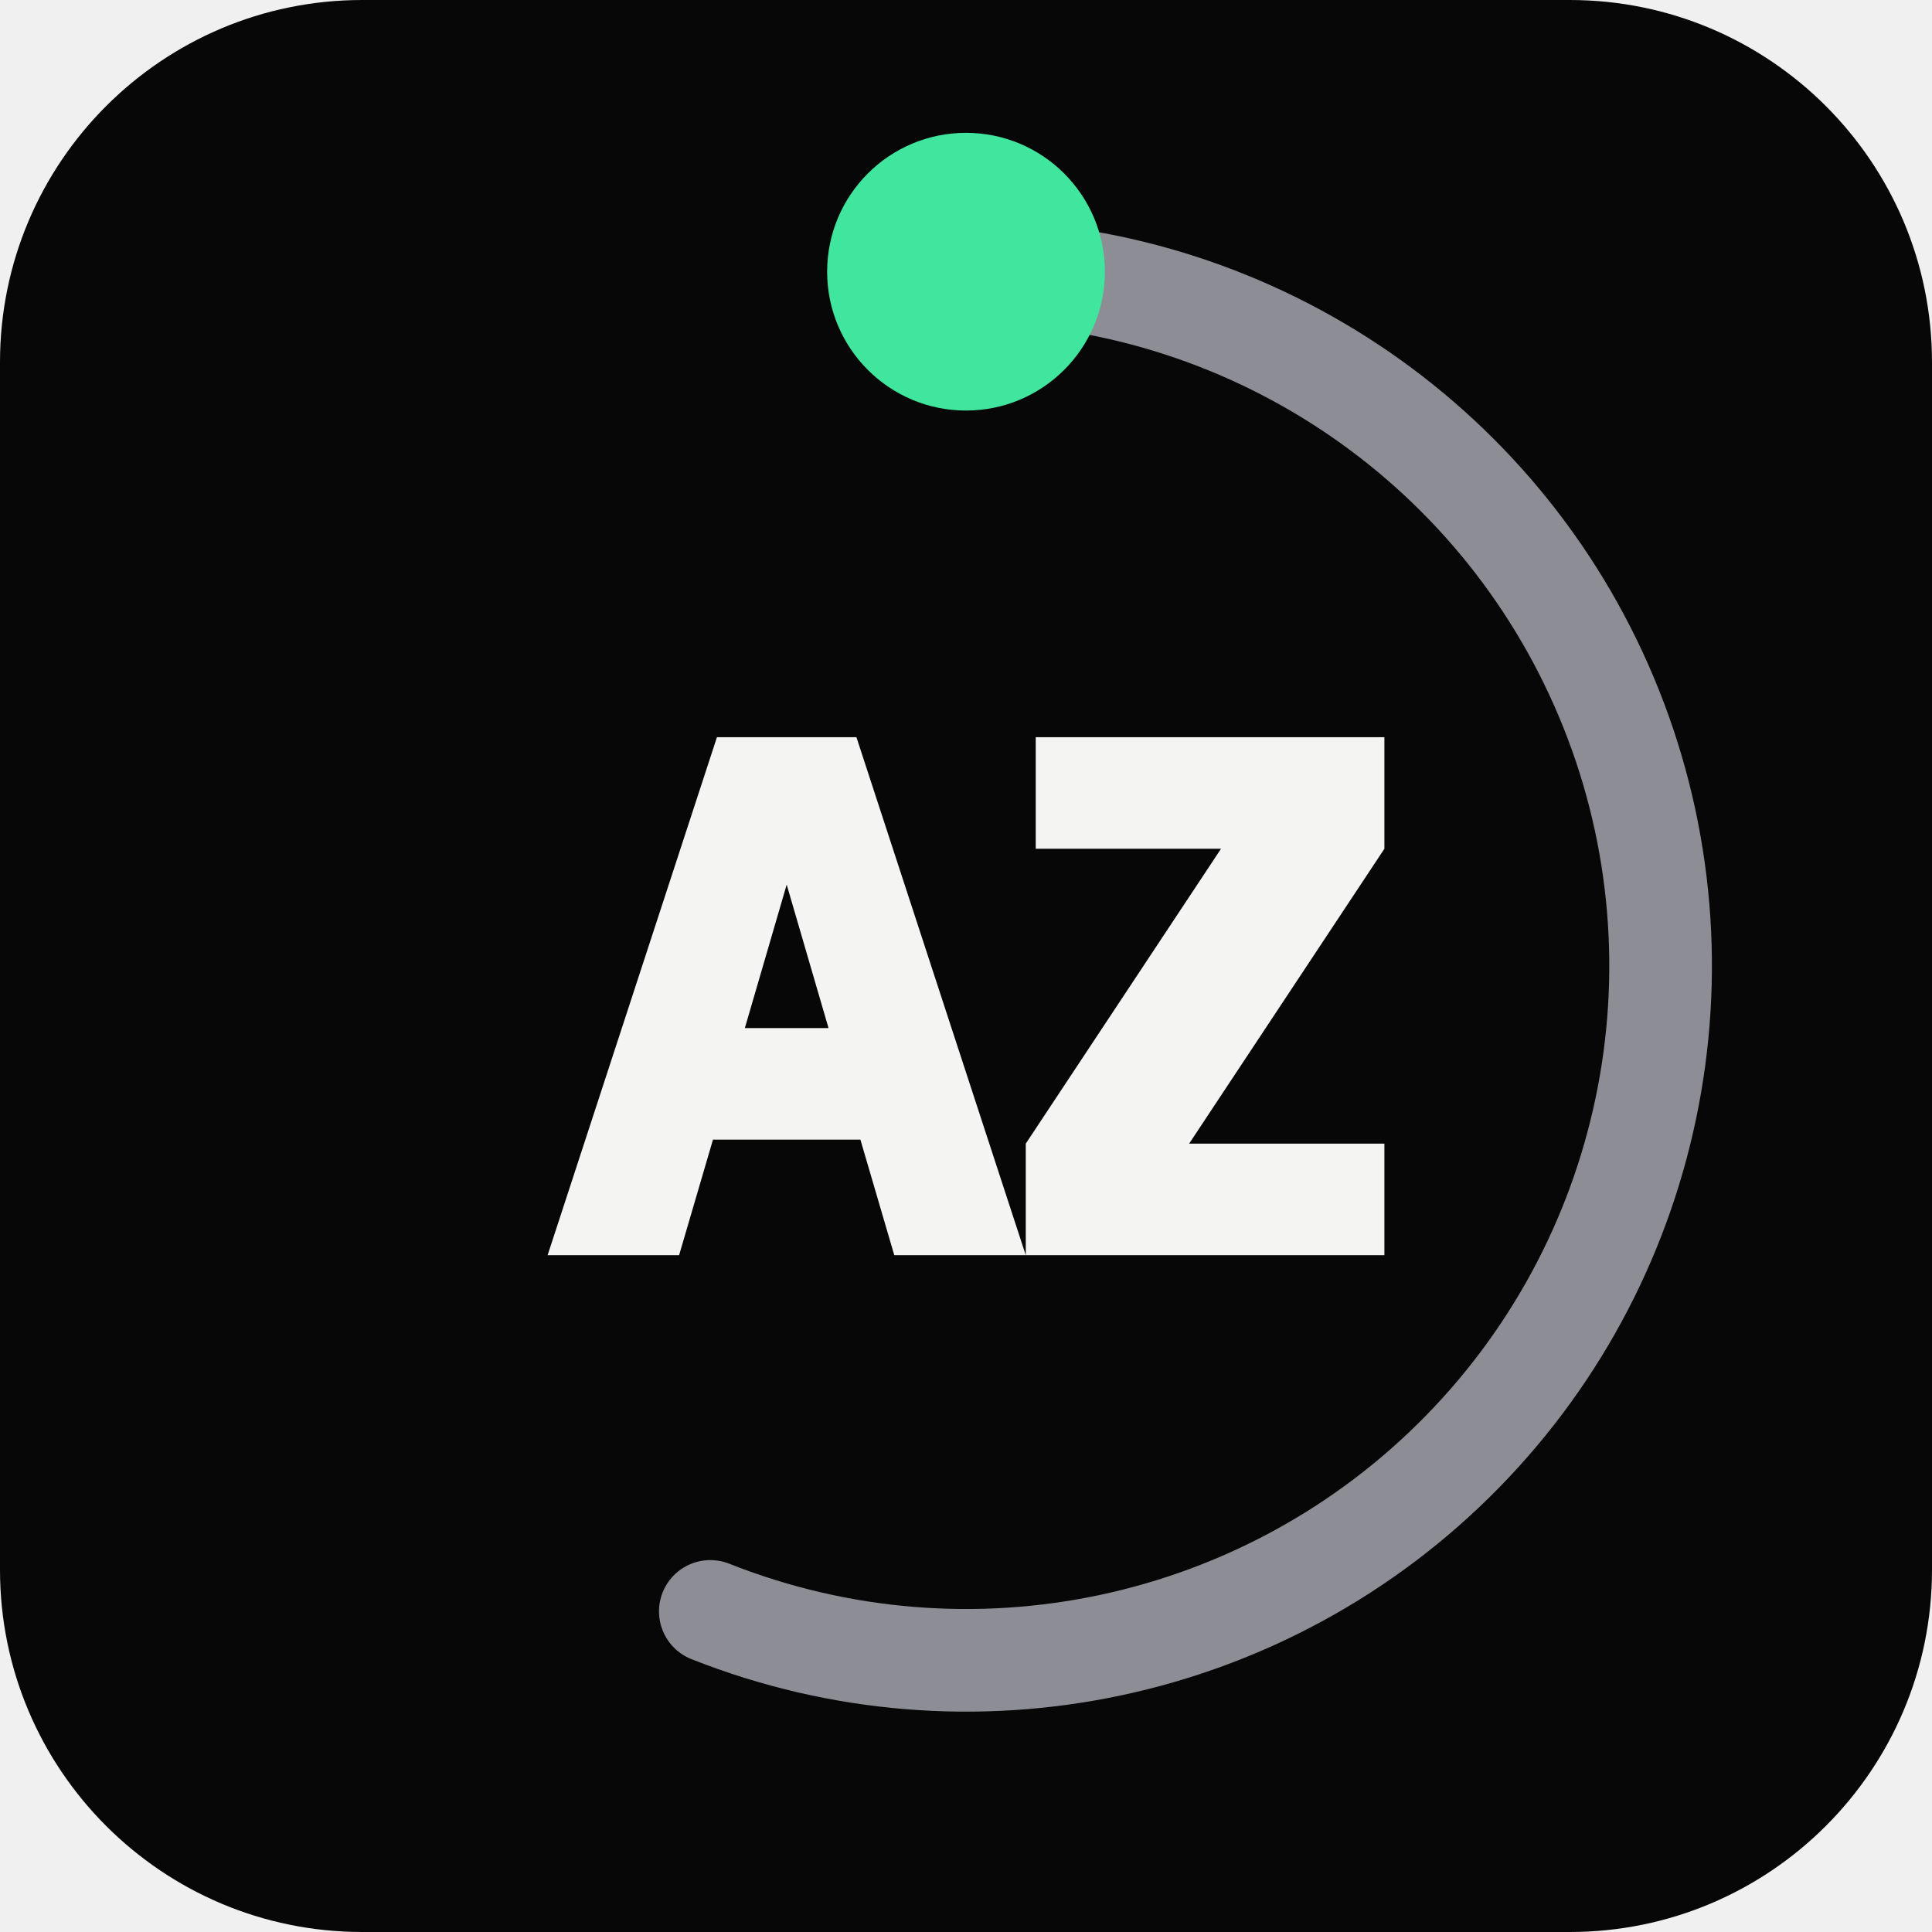
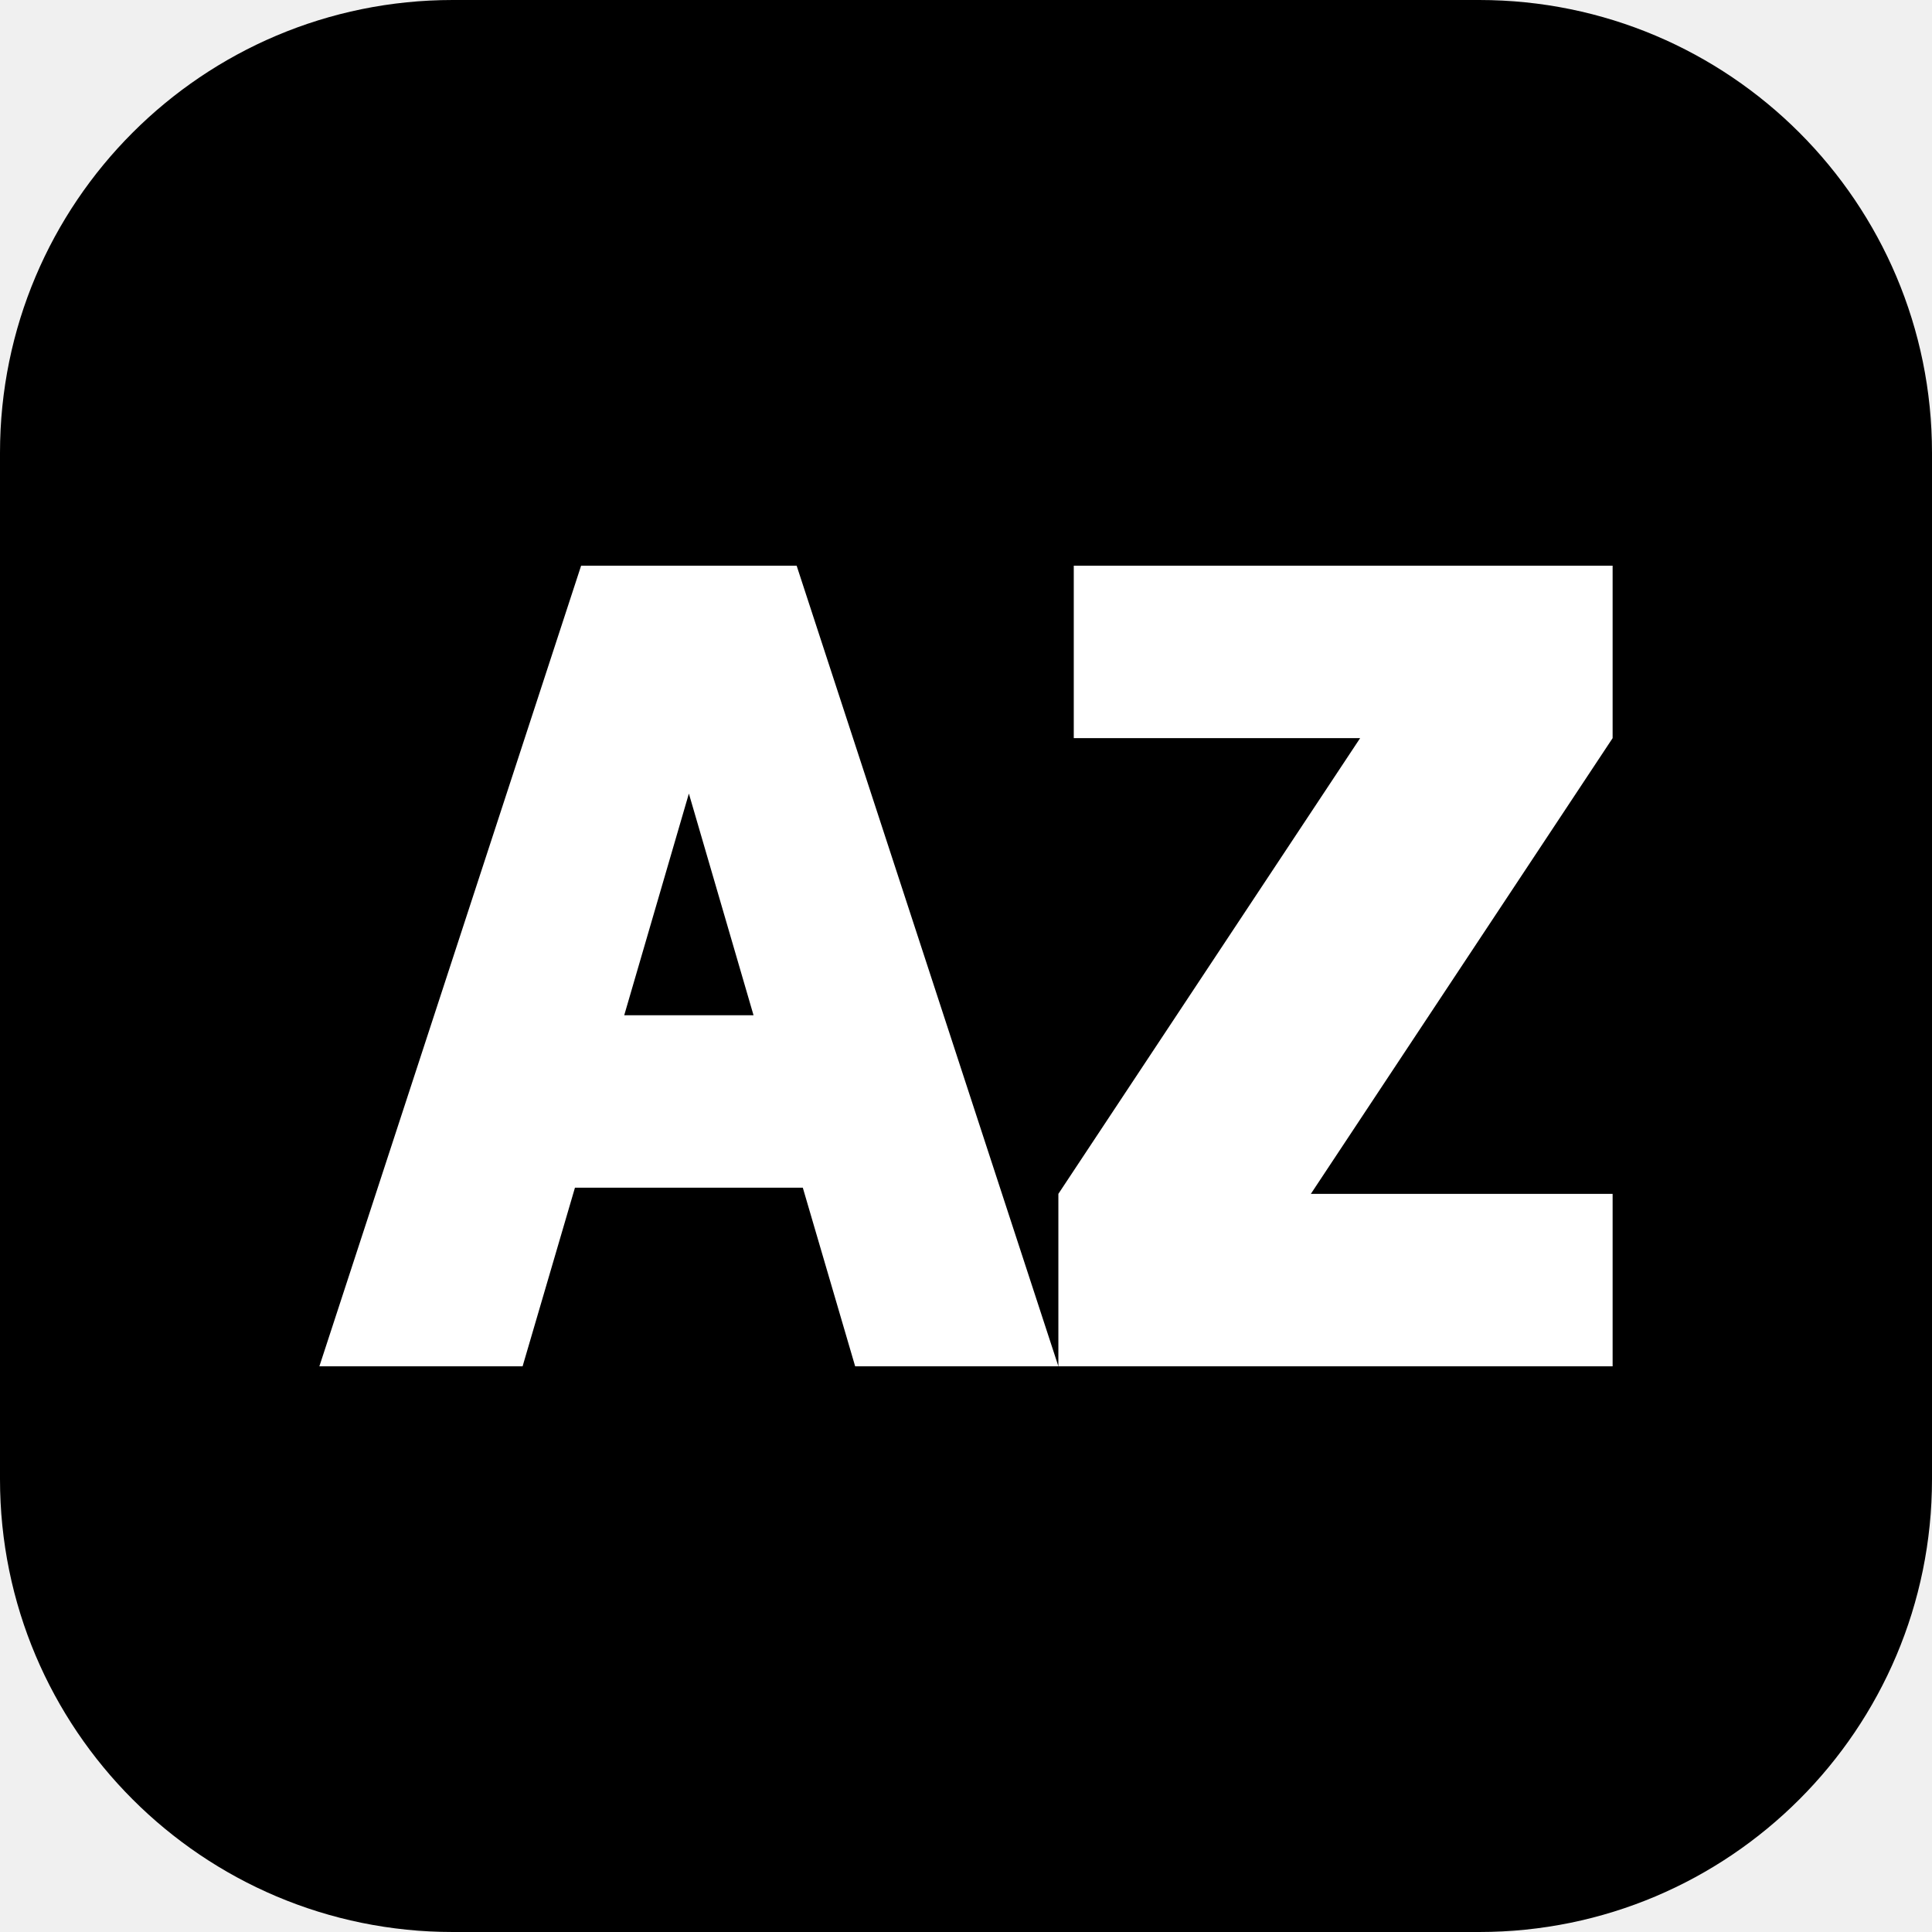
<svg xmlns="http://www.w3.org/2000/svg" viewBox="0 0 64 64" role="img" aria-label="Adam Zhu">
-   <rect width="64" height="64" rx="12" fill="#070708" />
-   <path d="M32.00 9.00 A23 23 0 1 1 23.53 53.38" fill="none" stroke="#8d8d96" stroke-width="3.4" stroke-linecap="round" />
-   <g fill="#f4f4f2" transform="translate(32 33) scale(0.66) translate(-33 -31)">
+   <rect width="64" height="64" rx="15" fill="#000" />
+   <g fill="#fff" transform="translate(32 32) scale(1.02) translate(-33 -31)">
    <path d="M12 44 L20.5 18 L27.5 18 L36 44 L29.4 44 L27.7 38.2 L20.3 38.2 L18.6 44 Z M21.9 32.6 L26.1 32.6 L24 25.4 Z" />
    <path d="M36.5 18 L54 18 L54 23.6 L44.2 38.4 L54 38.4 L54 44 L36 44 L36 38.4 L45.8 23.6 L36.5 23.6 Z" />
  </g>
-   <circle cx="32" cy="9" r="4.6" fill="#40e69e" />
</svg>
